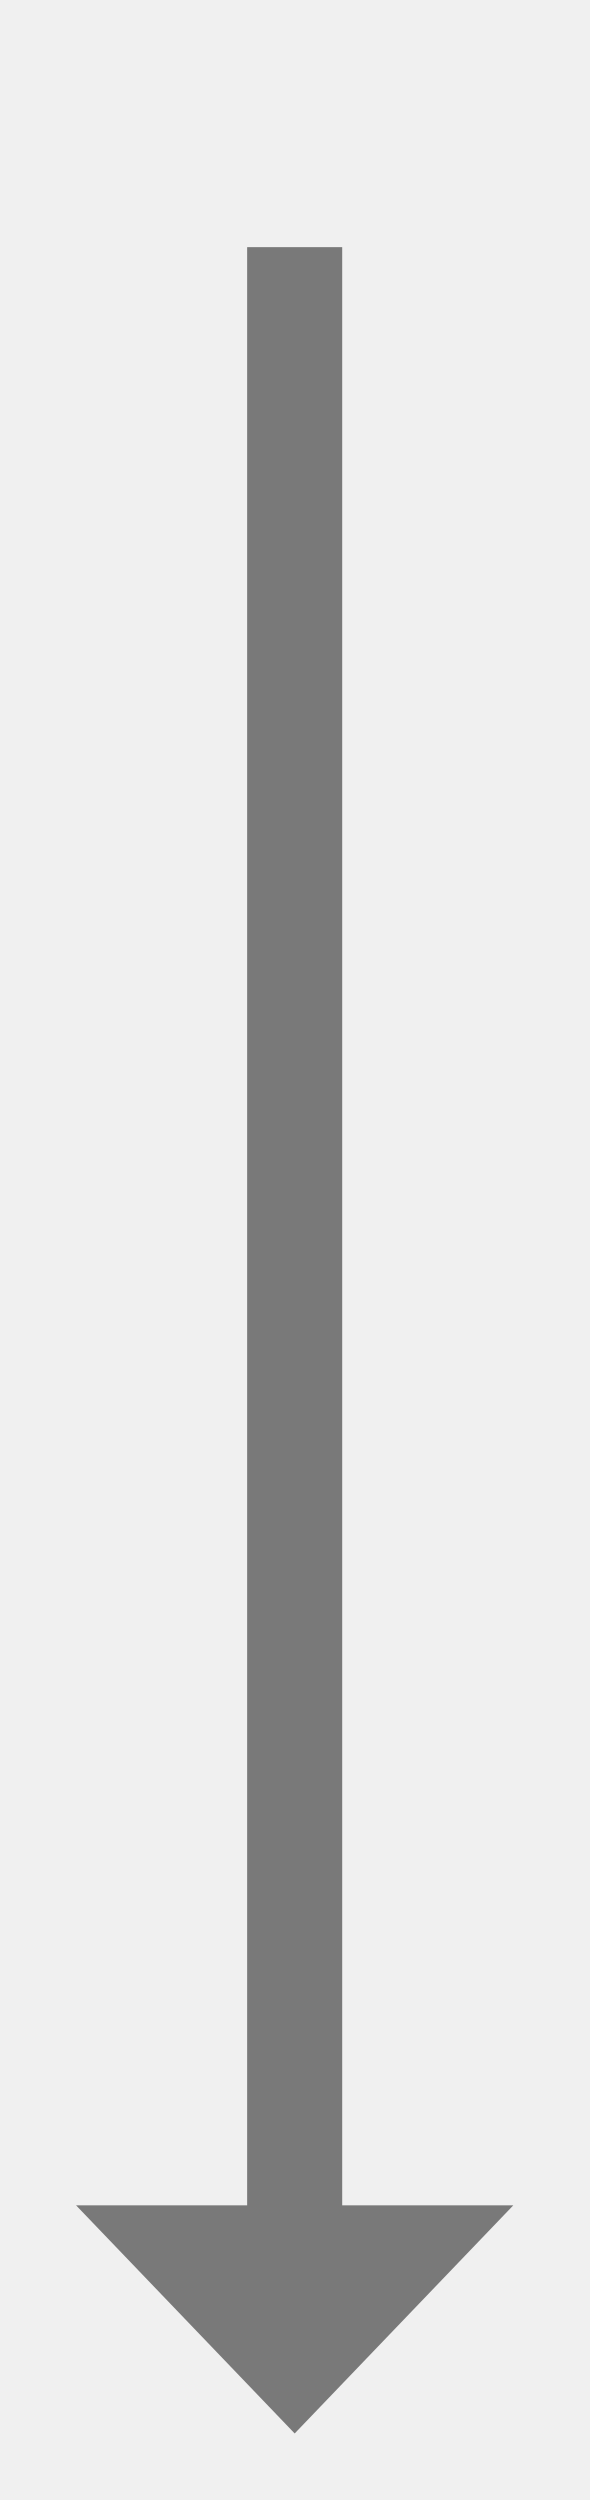
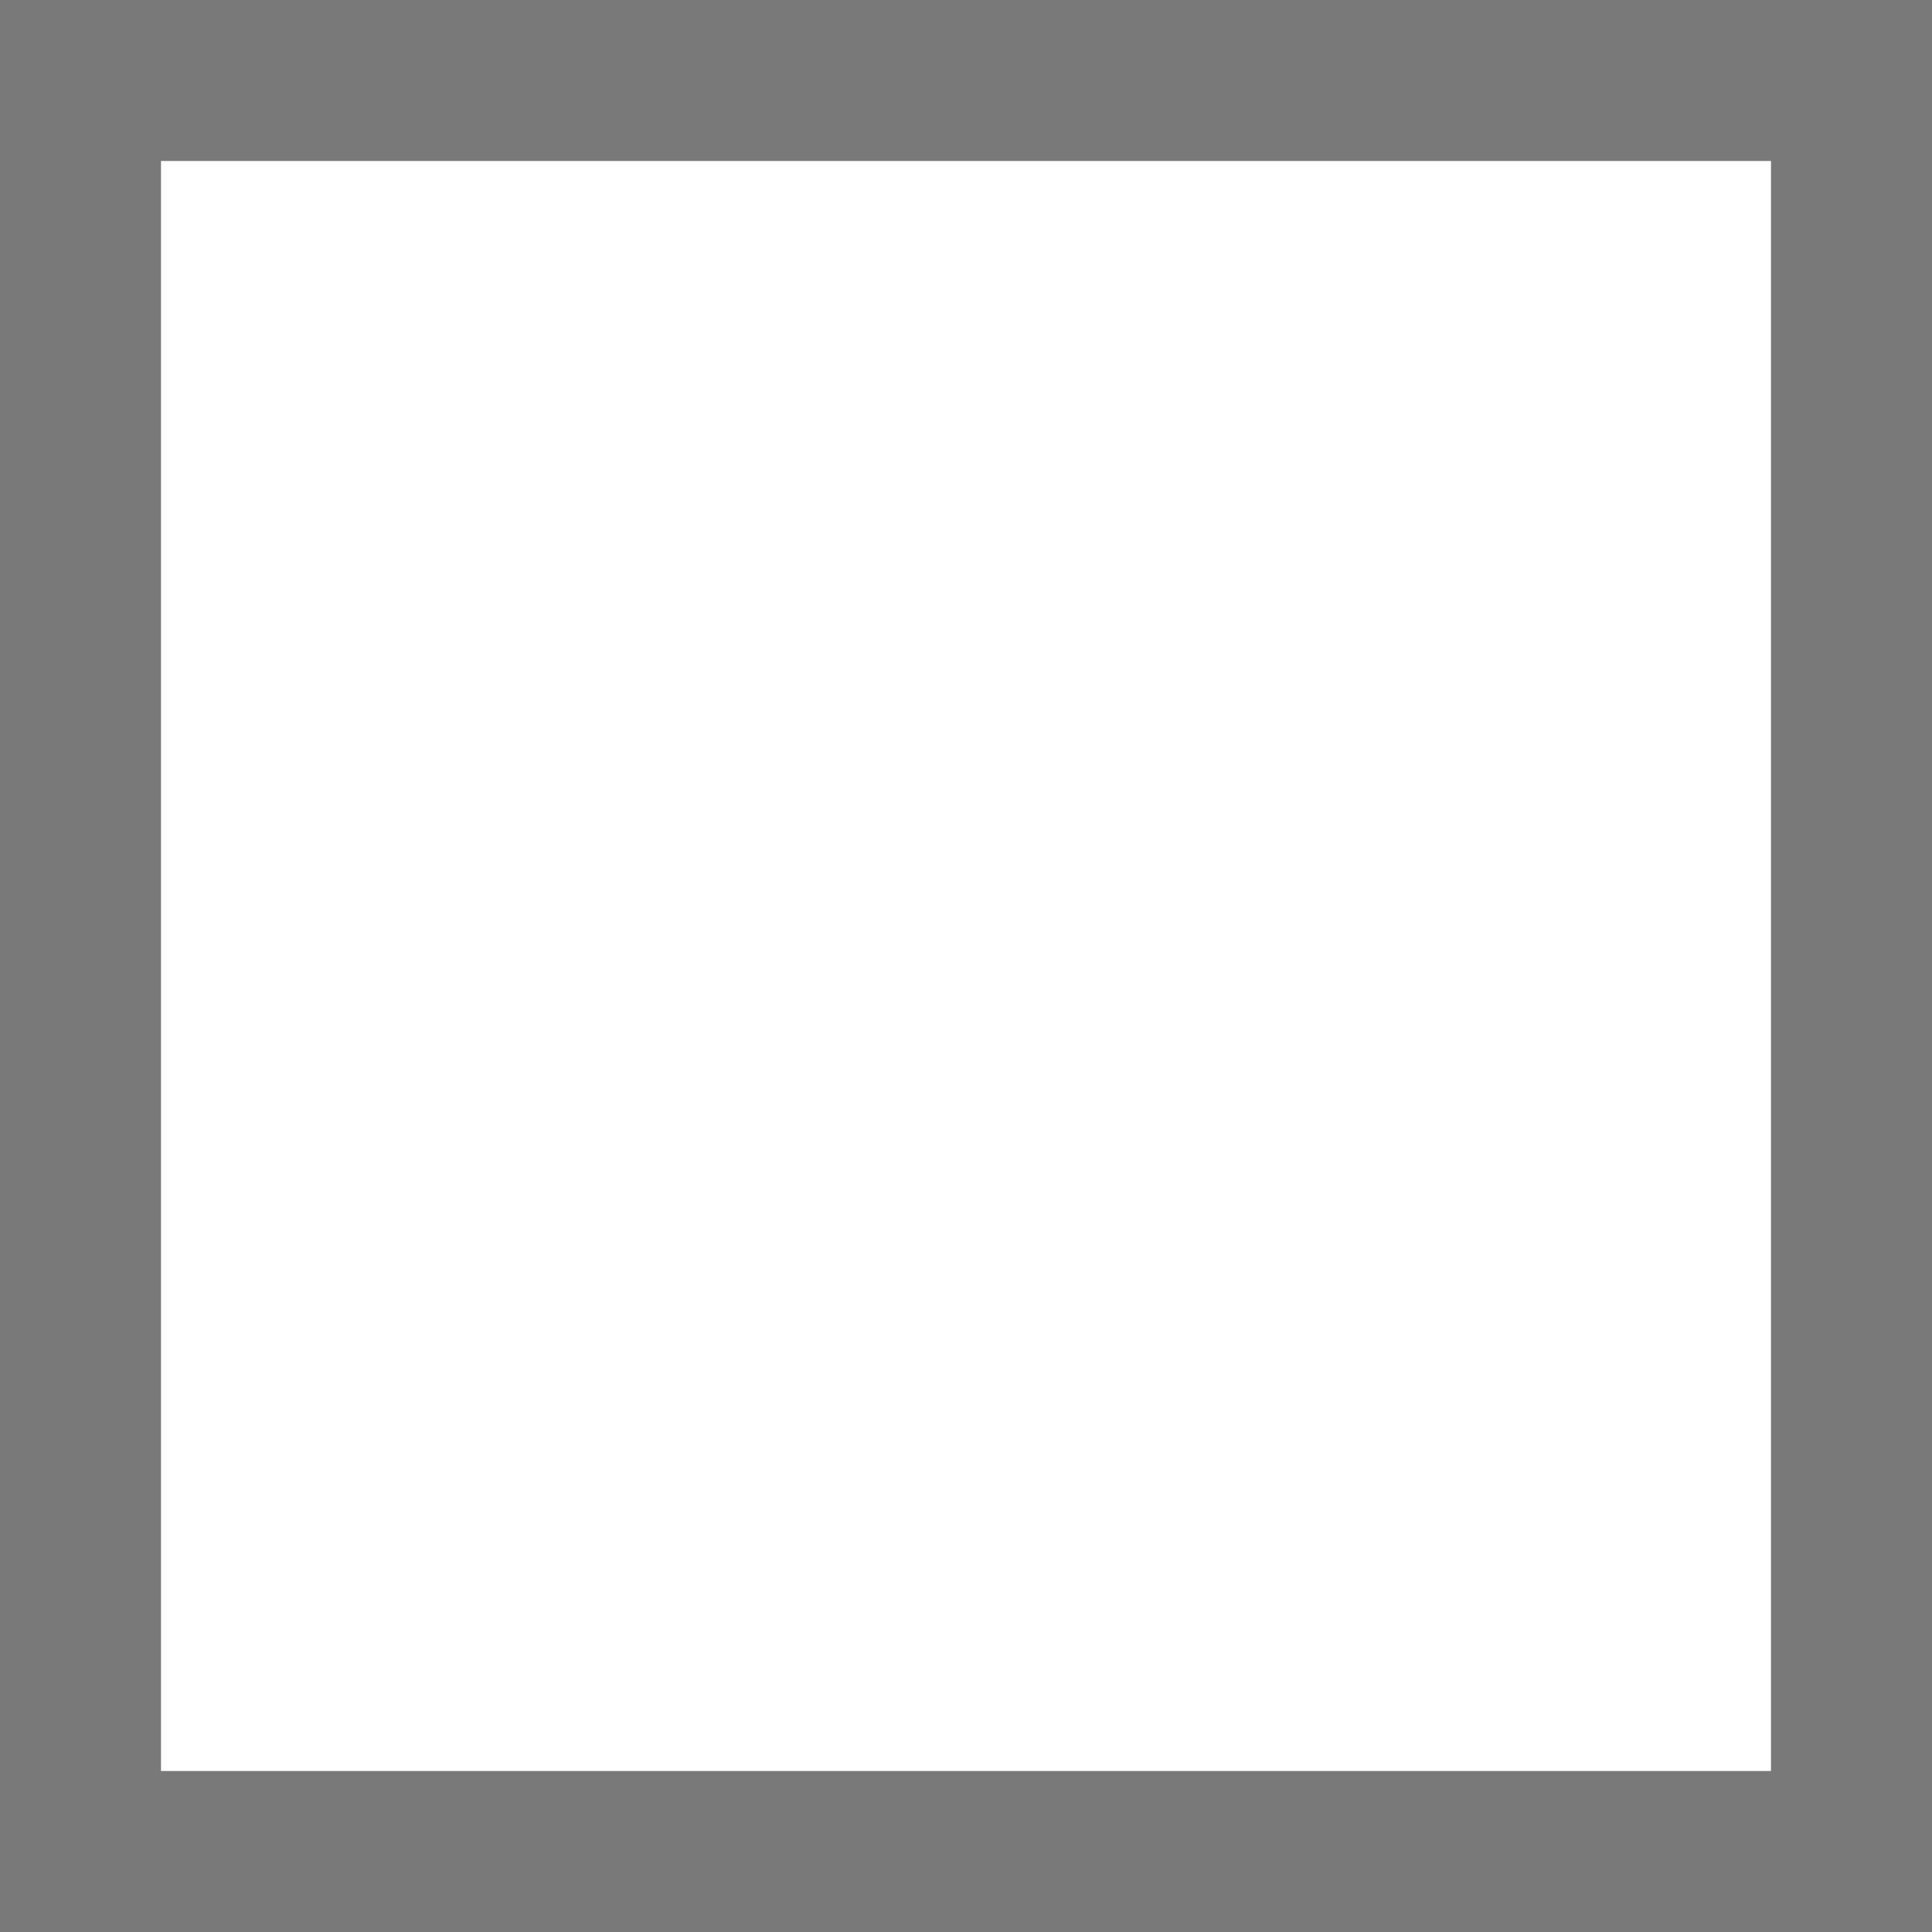
- <svg xmlns="http://www.w3.org/2000/svg" version="1.1" width="31px" height="131.5px">
-   <g transform="matrix(1 0 0 1 -228 -7 )">
-     <path d="M 2.5 0  L 2.5 106  " stroke-width="5" stroke="#797979" fill="none" transform="matrix(1 0 0 1 241 20 )" />
-     <path d="M -9 103  L 2.5 115  L 14 103  L -9 103  Z " fill-rule="nonzero" fill="#797979" stroke="none" transform="matrix(1 0 0 1 241 20 )" />
-   </g>
+ <svg xmlns="http://www.w3.org/2000/svg" version="1.1" width="12px" height="12px" viewBox="260 169  12 12">
+   <path d="M 260.5 169.5  L 271.5 169.5  L 271.5 180.5  L 260.5 180.5  L 260.5 169.5  Z " fill-rule="nonzero" fill="#ffffff" stroke="none" />
+   <path d="M 260.5 169.5  L 271.5 169.5  L 271.5 180.5  L 260.5 180.5  L 260.5 169.5  Z " stroke-width="1" stroke="#797979" fill="none" />
</svg>
